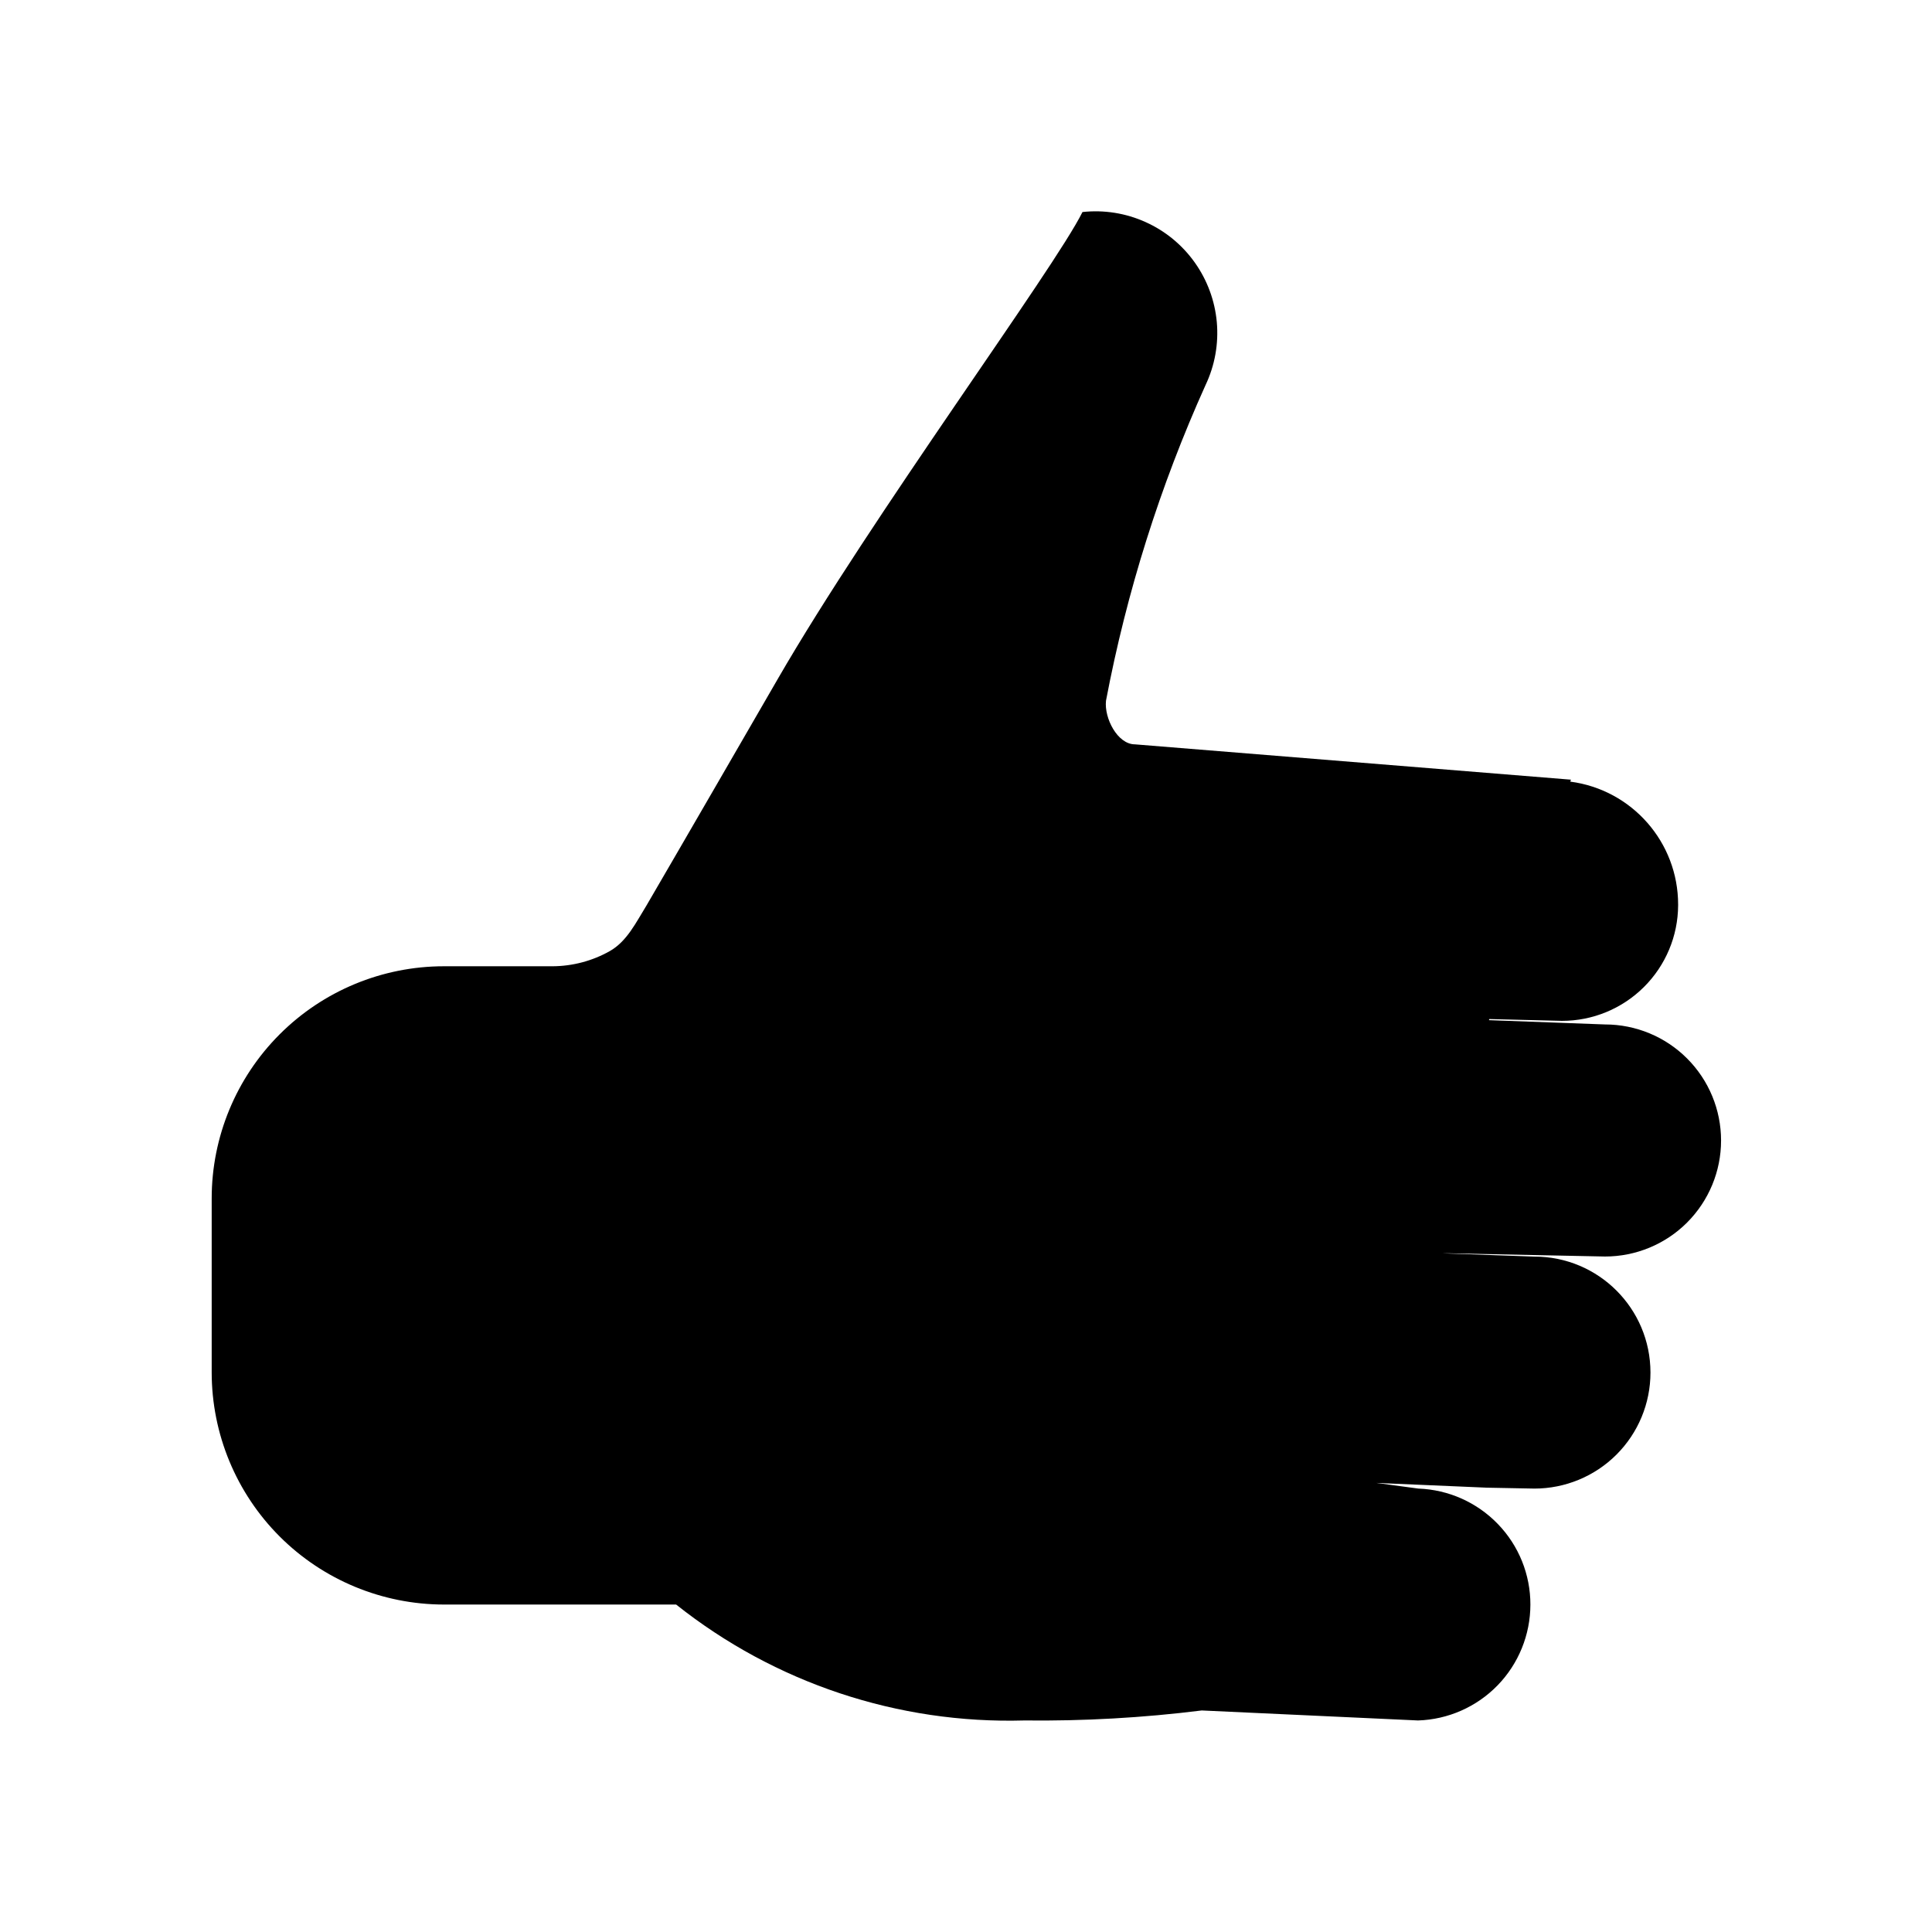
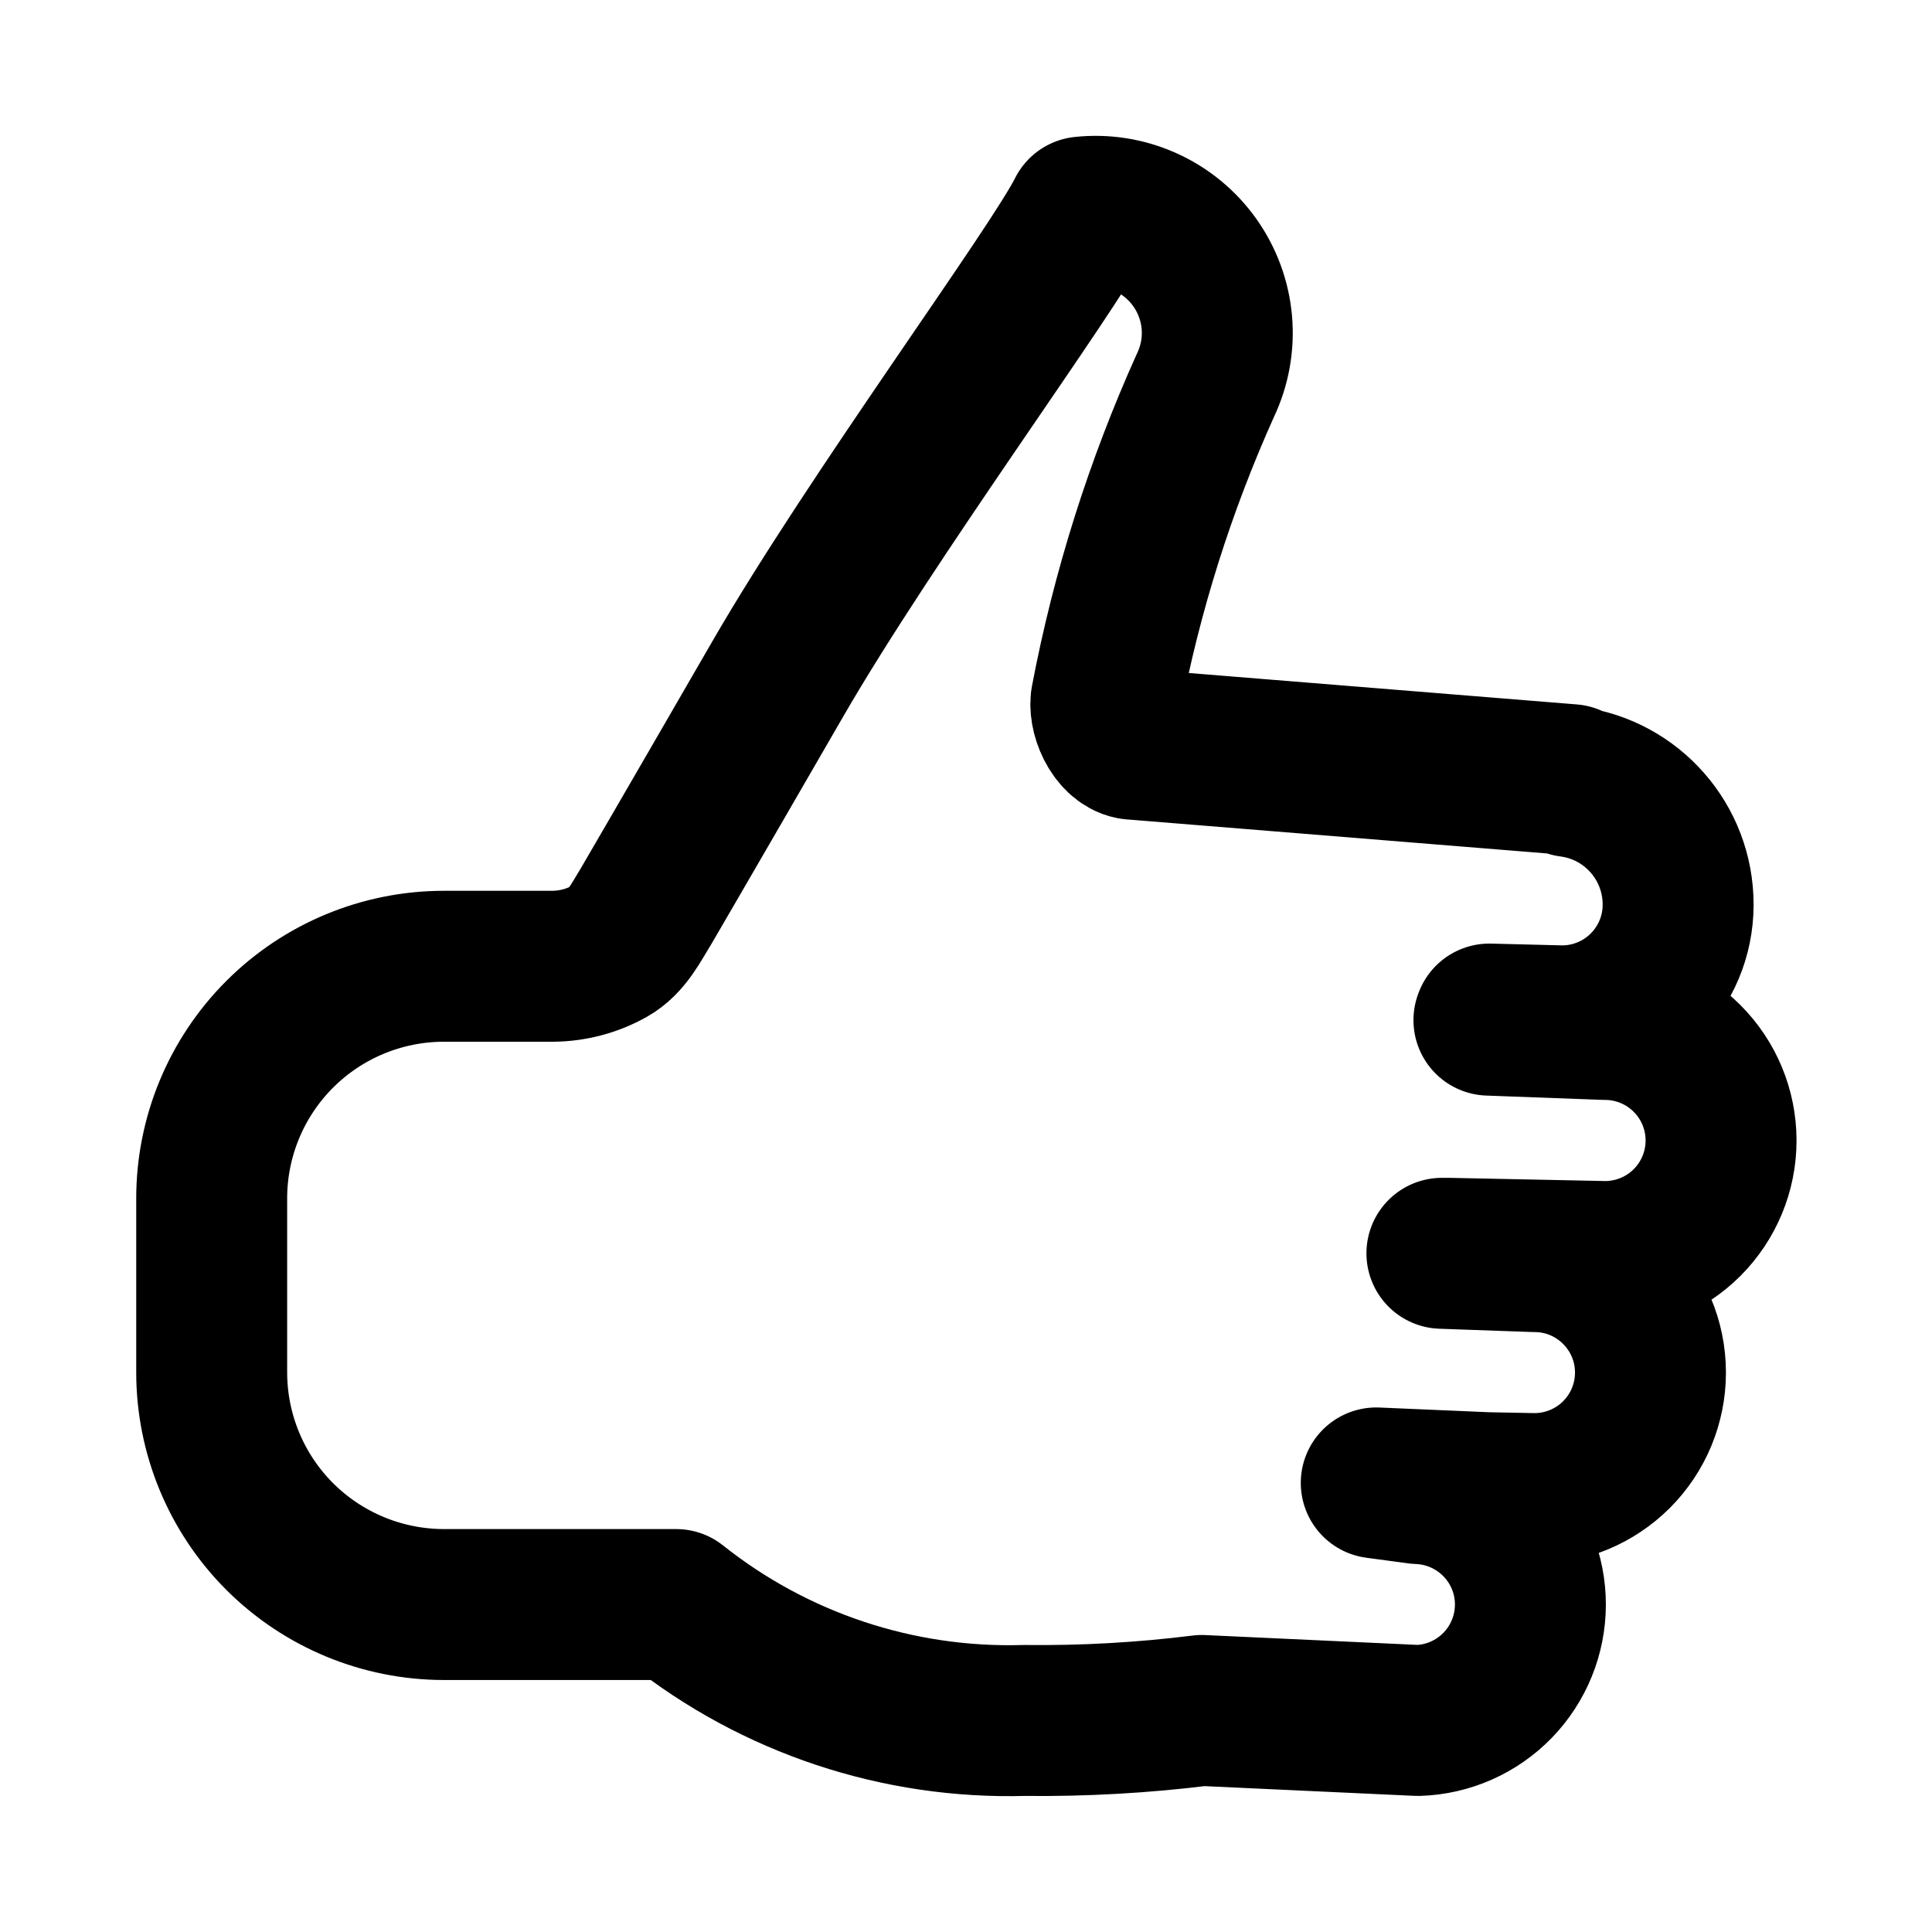
<svg xmlns="http://www.w3.org/2000/svg" viewBox="0 0 512 512">
-   <path d="M319.49 102.03a372.6 372.6 0 0 0-26.39 83.67c-.51 4.6 3.04 11.56 7.67 11.56l115.54 9.36-.17.52a32.84 32.84 0 0 1 28.58 32.59v.21c-.04 8.13-3.3 15.9-9.07 21.64a30.77 30.77 0 0 1-21.71 8.96l-19.25-.48-.11.29 30.76 1.14c8.16 0 15.99 3.24 21.75 9.01a30.74 30.74 0 0 1 9.01 21.75c0 8.15-3.24 15.96-9.01 21.74-5.76 5.76-13.59 9-21.75 9l-41.49-.85h-1.73l24.51.87a30.743 30.743 0 0 1 30.76 30.74c0 8.16-3.24 15.97-9.01 21.74-5.77 5.76-13.59 9-21.75 9l-12.62-.24-29.29-1.26 11.17 1.5a30.8 30.8 0 0 1 21.07 9.4c5.54 5.73 8.63 13.4 8.61 21.37a30.77 30.77 0 0 1-8.68 21.36 30.77 30.77 0 0 1-21.1 9.32l-57.31-2.65c-15.6 1.95-31.31 2.83-47.03 2.65-33.42.96-66.1-9.91-92.27-30.72h-61.57a61.65 61.65 0 0 1-43.5-18.04 61.54 61.54 0 0 1-18.01-43.5v-46.09c0-16.3 6.48-31.95 18.01-43.48a61.57 61.57 0 0 1 43.5-18.04h28.88c5.28-.04 10.47-1.41 15.06-3.99 4.61-2.59 7.01-7.65 9.79-12.14 0 0 9.77-16.73 34.76-59.98 24.98-43.25 73.1-108.38 80.77-123.77 5.7-.62 11.46.29 16.69 2.65a32.15 32.15 0 0 1 13.06 10.72 32.3 32.3 0 0 1 5.85 15.84c.5 5.71-.52 11.44-2.98 16.63" style="fill:currentColor" />
+   <path d="M319.49 102.03a372.6 372.6 0 0 0-26.39 83.67c-.51 4.6 3.04 11.56 7.67 11.56l115.54 9.36-.17.52a32.84 32.84 0 0 1 28.58 32.59v.21c-.04 8.13-3.3 15.9-9.07 21.64a30.77 30.77 0 0 1-21.71 8.96l-19.25-.48-.11.29 30.76 1.14c8.16 0 15.99 3.24 21.75 9.01a30.74 30.74 0 0 1 9.01 21.75c0 8.15-3.24 15.96-9.01 21.74-5.76 5.76-13.59 9-21.75 9l-41.49-.85h-1.73l24.51.87a30.743 30.743 0 0 1 30.76 30.74c0 8.16-3.24 15.97-9.01 21.74-5.77 5.76-13.59 9-21.75 9l-12.62-.24-29.29-1.26 11.17 1.5a30.8 30.8 0 0 1 21.07 9.4c5.54 5.73 8.63 13.4 8.61 21.37a30.77 30.77 0 0 1-8.68 21.36 30.77 30.77 0 0 1-21.1 9.32l-57.31-2.65c-15.6 1.95-31.31 2.83-47.03 2.65-33.42.96-66.1-9.91-92.27-30.72h-61.57a61.65 61.65 0 0 1-43.5-18.04 61.54 61.54 0 0 1-18.01-43.5v-46.09c0-16.3 6.48-31.95 18.01-43.48a61.57 61.57 0 0 1 43.5-18.04h28.88c5.28-.04 10.47-1.41 15.06-3.99 4.61-2.59 7.01-7.65 9.79-12.14 0 0 9.77-16.73 34.76-59.98 24.98-43.25 73.1-108.38 80.77-123.77 5.7-.62 11.46.29 16.69 2.65a32.15 32.15 0 0 1 13.06 10.72 32.3 32.3 0 0 1 5.85 15.84c.5 5.71-.52 11.44-2.98 16.63" style="stroke:currentColor;stroke-linecap:round;stroke-linejoin:round;stroke-width:40;fill:none" />
</svg>
